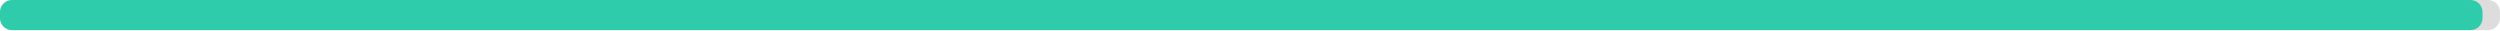
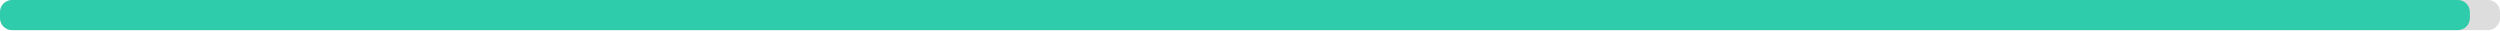
<svg xmlns="http://www.w3.org/2000/svg" width="830" height="10">
  <g>
    <rect style="fill: #ddd;" height="10" width="830" rx="4" y="0" x="0" />
-     <rect style="fill: #2eccaa;" height="10" width="824.2" rx="4" y="0" x="0" />
+     <rect style="fill: #2eccaa;" height="10" width="820" rx="4" y="0" x="0" />
  </g>
</svg>
